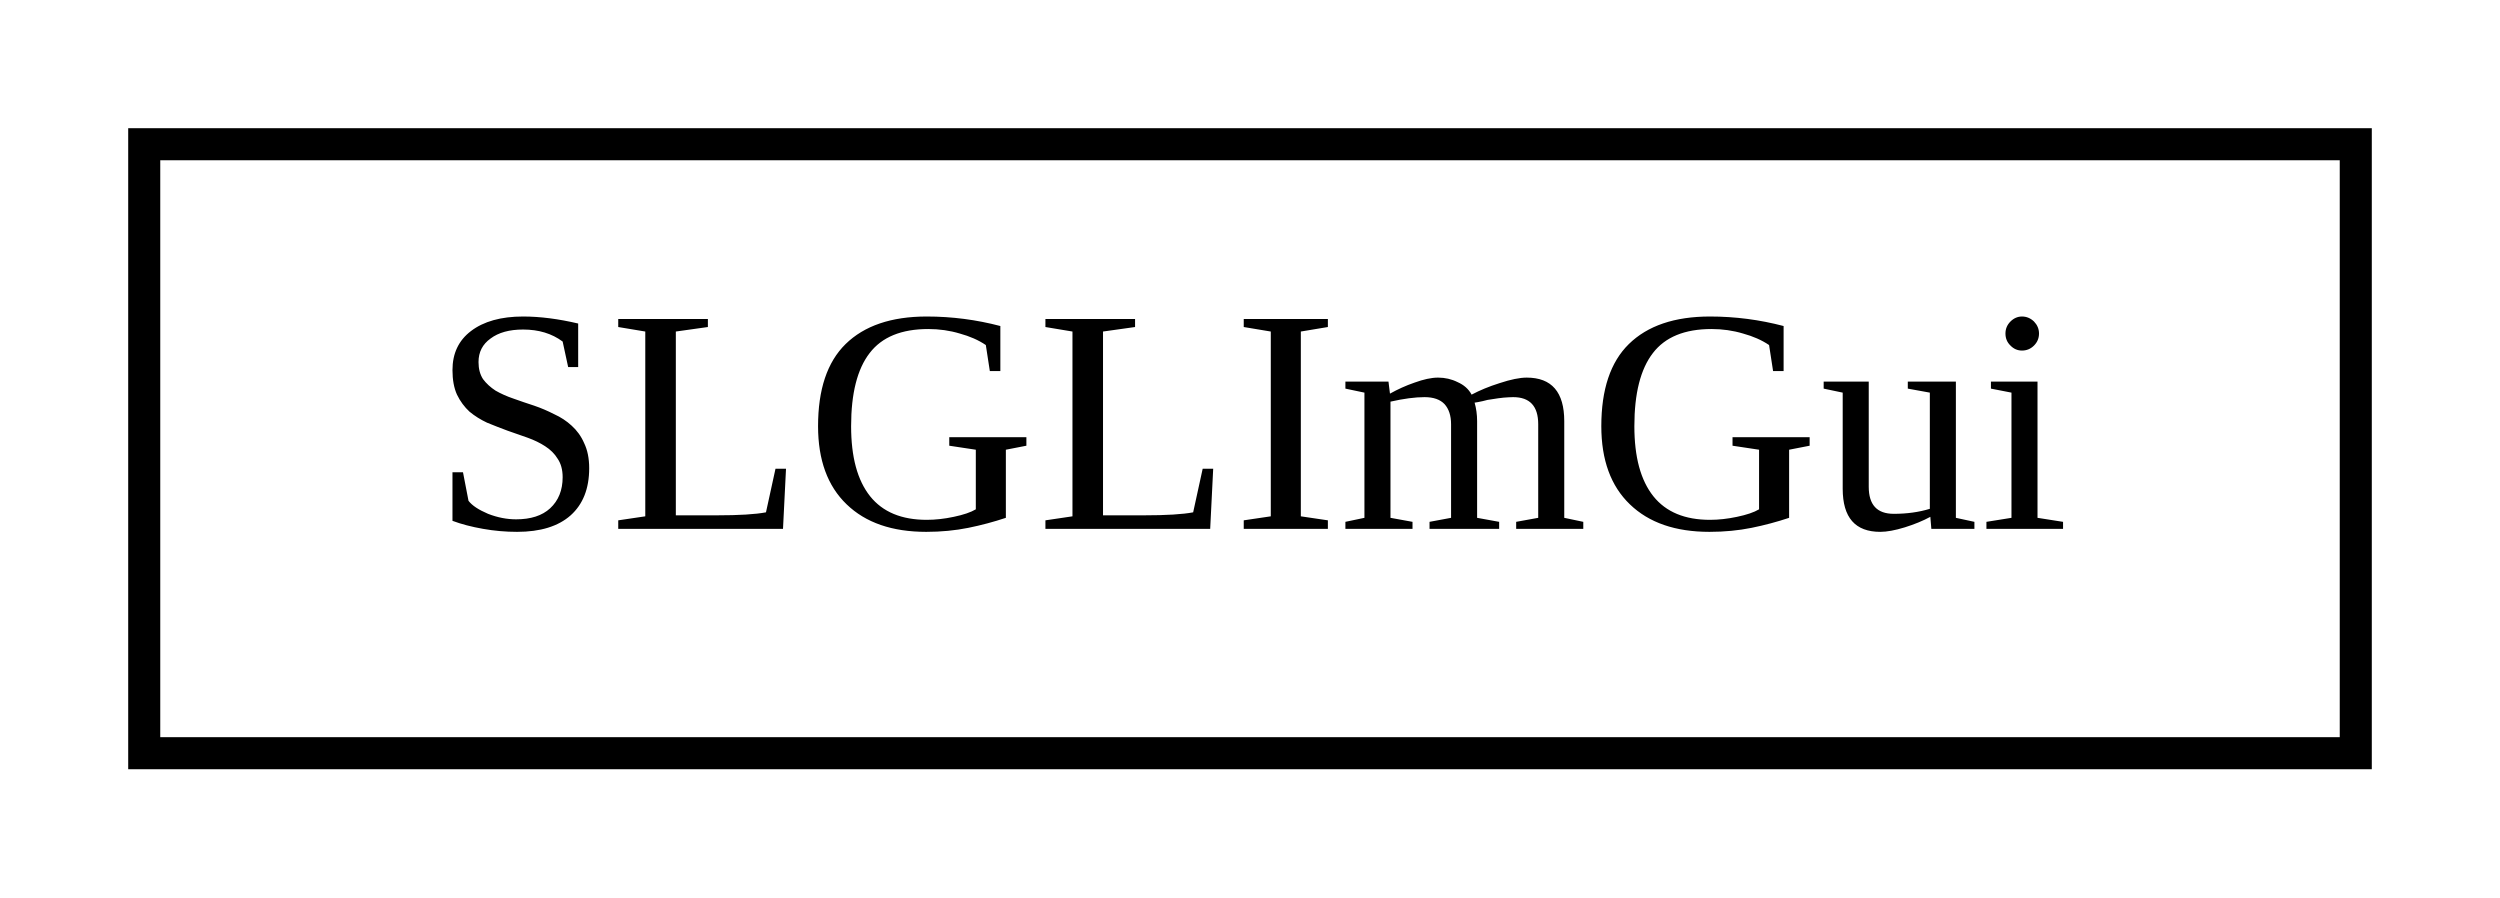
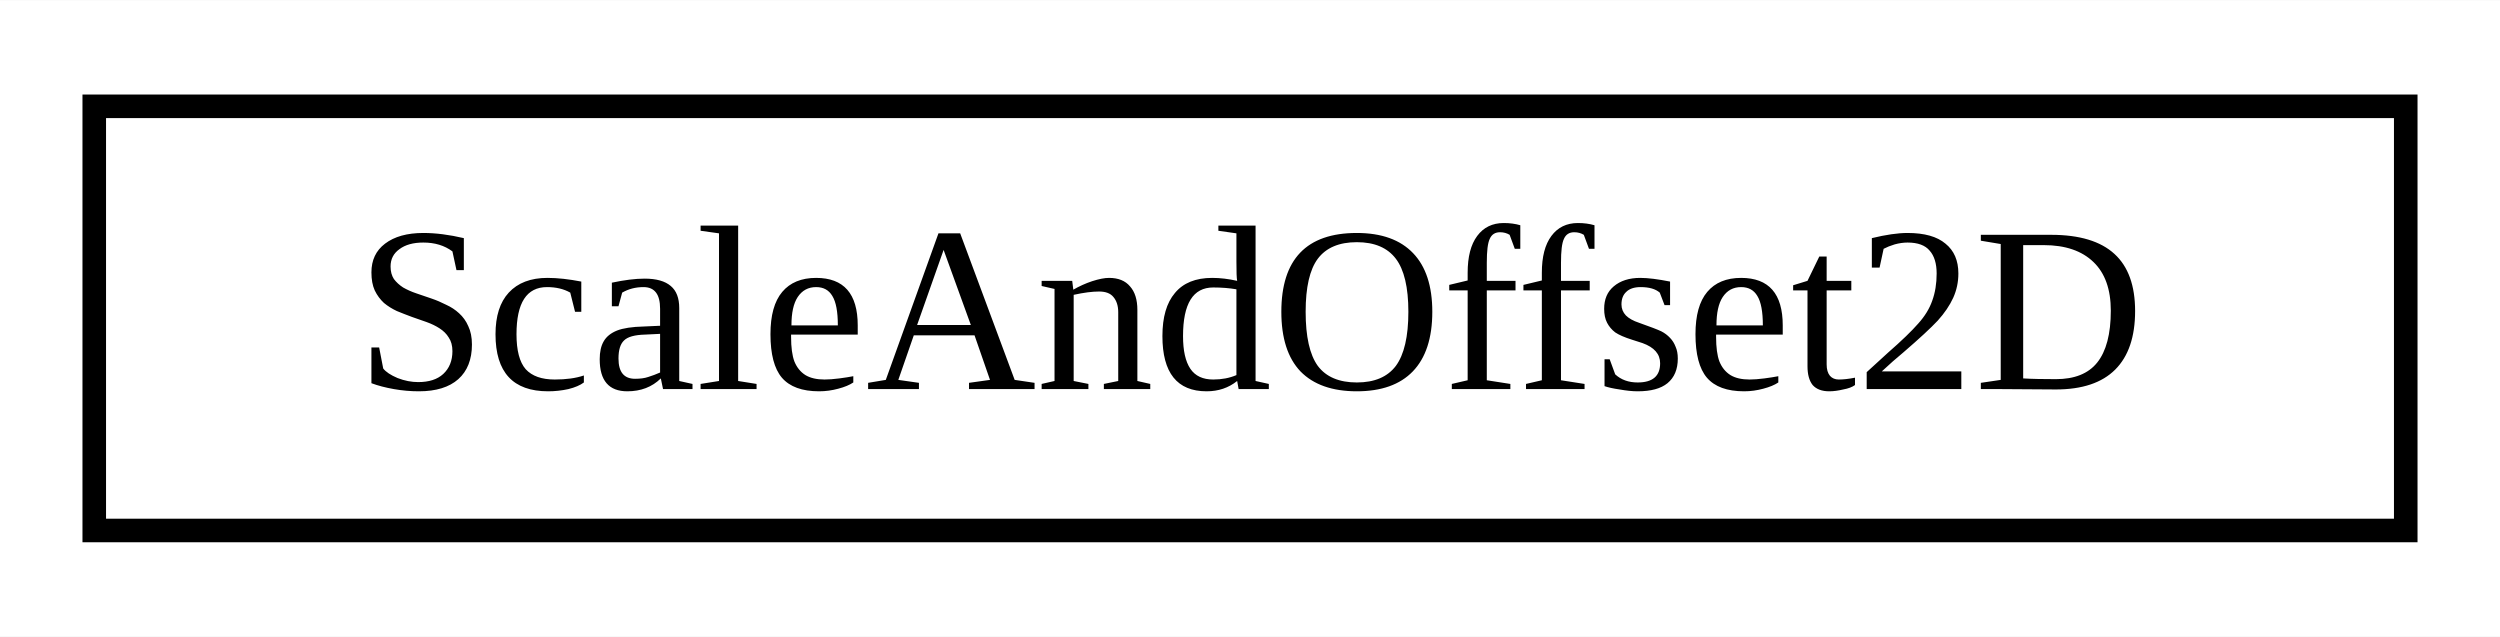
- <svg xmlns="http://www.w3.org/2000/svg" xmlns:xlink="http://www.w3.org/1999/xlink" width="78pt" height="28pt" viewBox="0.00 0.00 78.00 28.00">
-   <g id="graph1" class="graph" transform="scale(1 1) rotate(0) translate(4 24)">
-     <polygon fill="white" stroke="white" points="-4,5 -4,-24 75,-24 75,5 -4,5" />
+ <svg xmlns="http://www.w3.org/2000/svg" xmlns:xlink="http://www.w3.org/1999/xlink" width="106pt" height="27pt" viewBox="0.00 0.00 106.09 27.00">
+   <g id="graph0" class="graph" transform="scale(1 1) rotate(0) translate(4 23)">
+     <polygon fill="#ffffff" stroke="transparent" points="-4,4 -4,-23 102.09,-23 102.09,4 -4,4" />
    <g id="node1" class="node">
-       <a xlink:href="class_s_l_g_l_im_gui.html" target="_top" xlink:title="ImGui Interface class for forwarding all events to the ImGui Handlers.">
-         <polygon fill="white" stroke="black" points="0.5,-0.5 0.5,-19.5 69.5,-19.5 69.5,-0.5 0.5,-0.5" />
-         <text text-anchor="middle" x="35" y="-7.5" font-family="Arial.ttf" font-size="10.00">SLGLImGui</text>
-       </a>
+       <g id="a_node1">
+         <a xlink:href="struct_scale_and_offset2_d.html" target="_top" xlink:title=" ">
+           <polygon fill="#ffffff" stroke="#000000" points="0,-.5 0,-18.5 98.09,-18.5 98.09,-.5 0,-.5" />
+           <text text-anchor="middle" x="49.045" y="-6.5" font-family="Arial.ttf" font-size="10.00" fill="#000000">ScaleAndOffset2D</text>
+         </a>
+       </g>
    </g>
  </g>
</svg>
